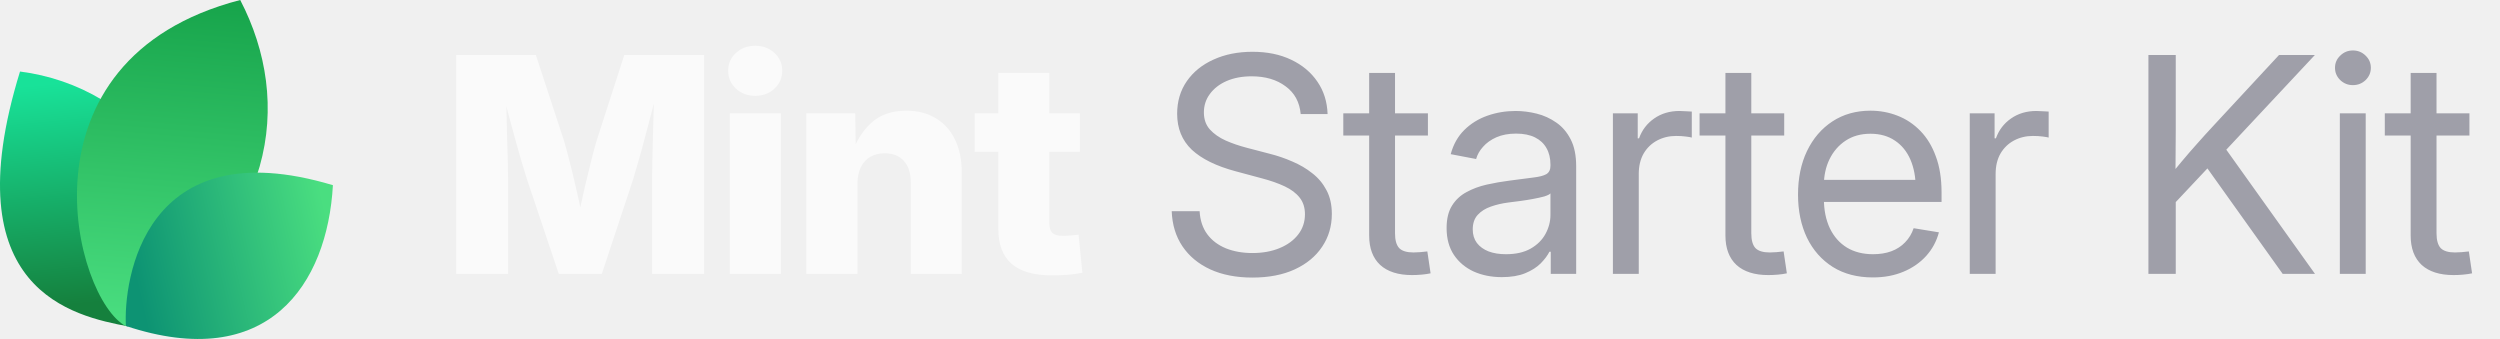
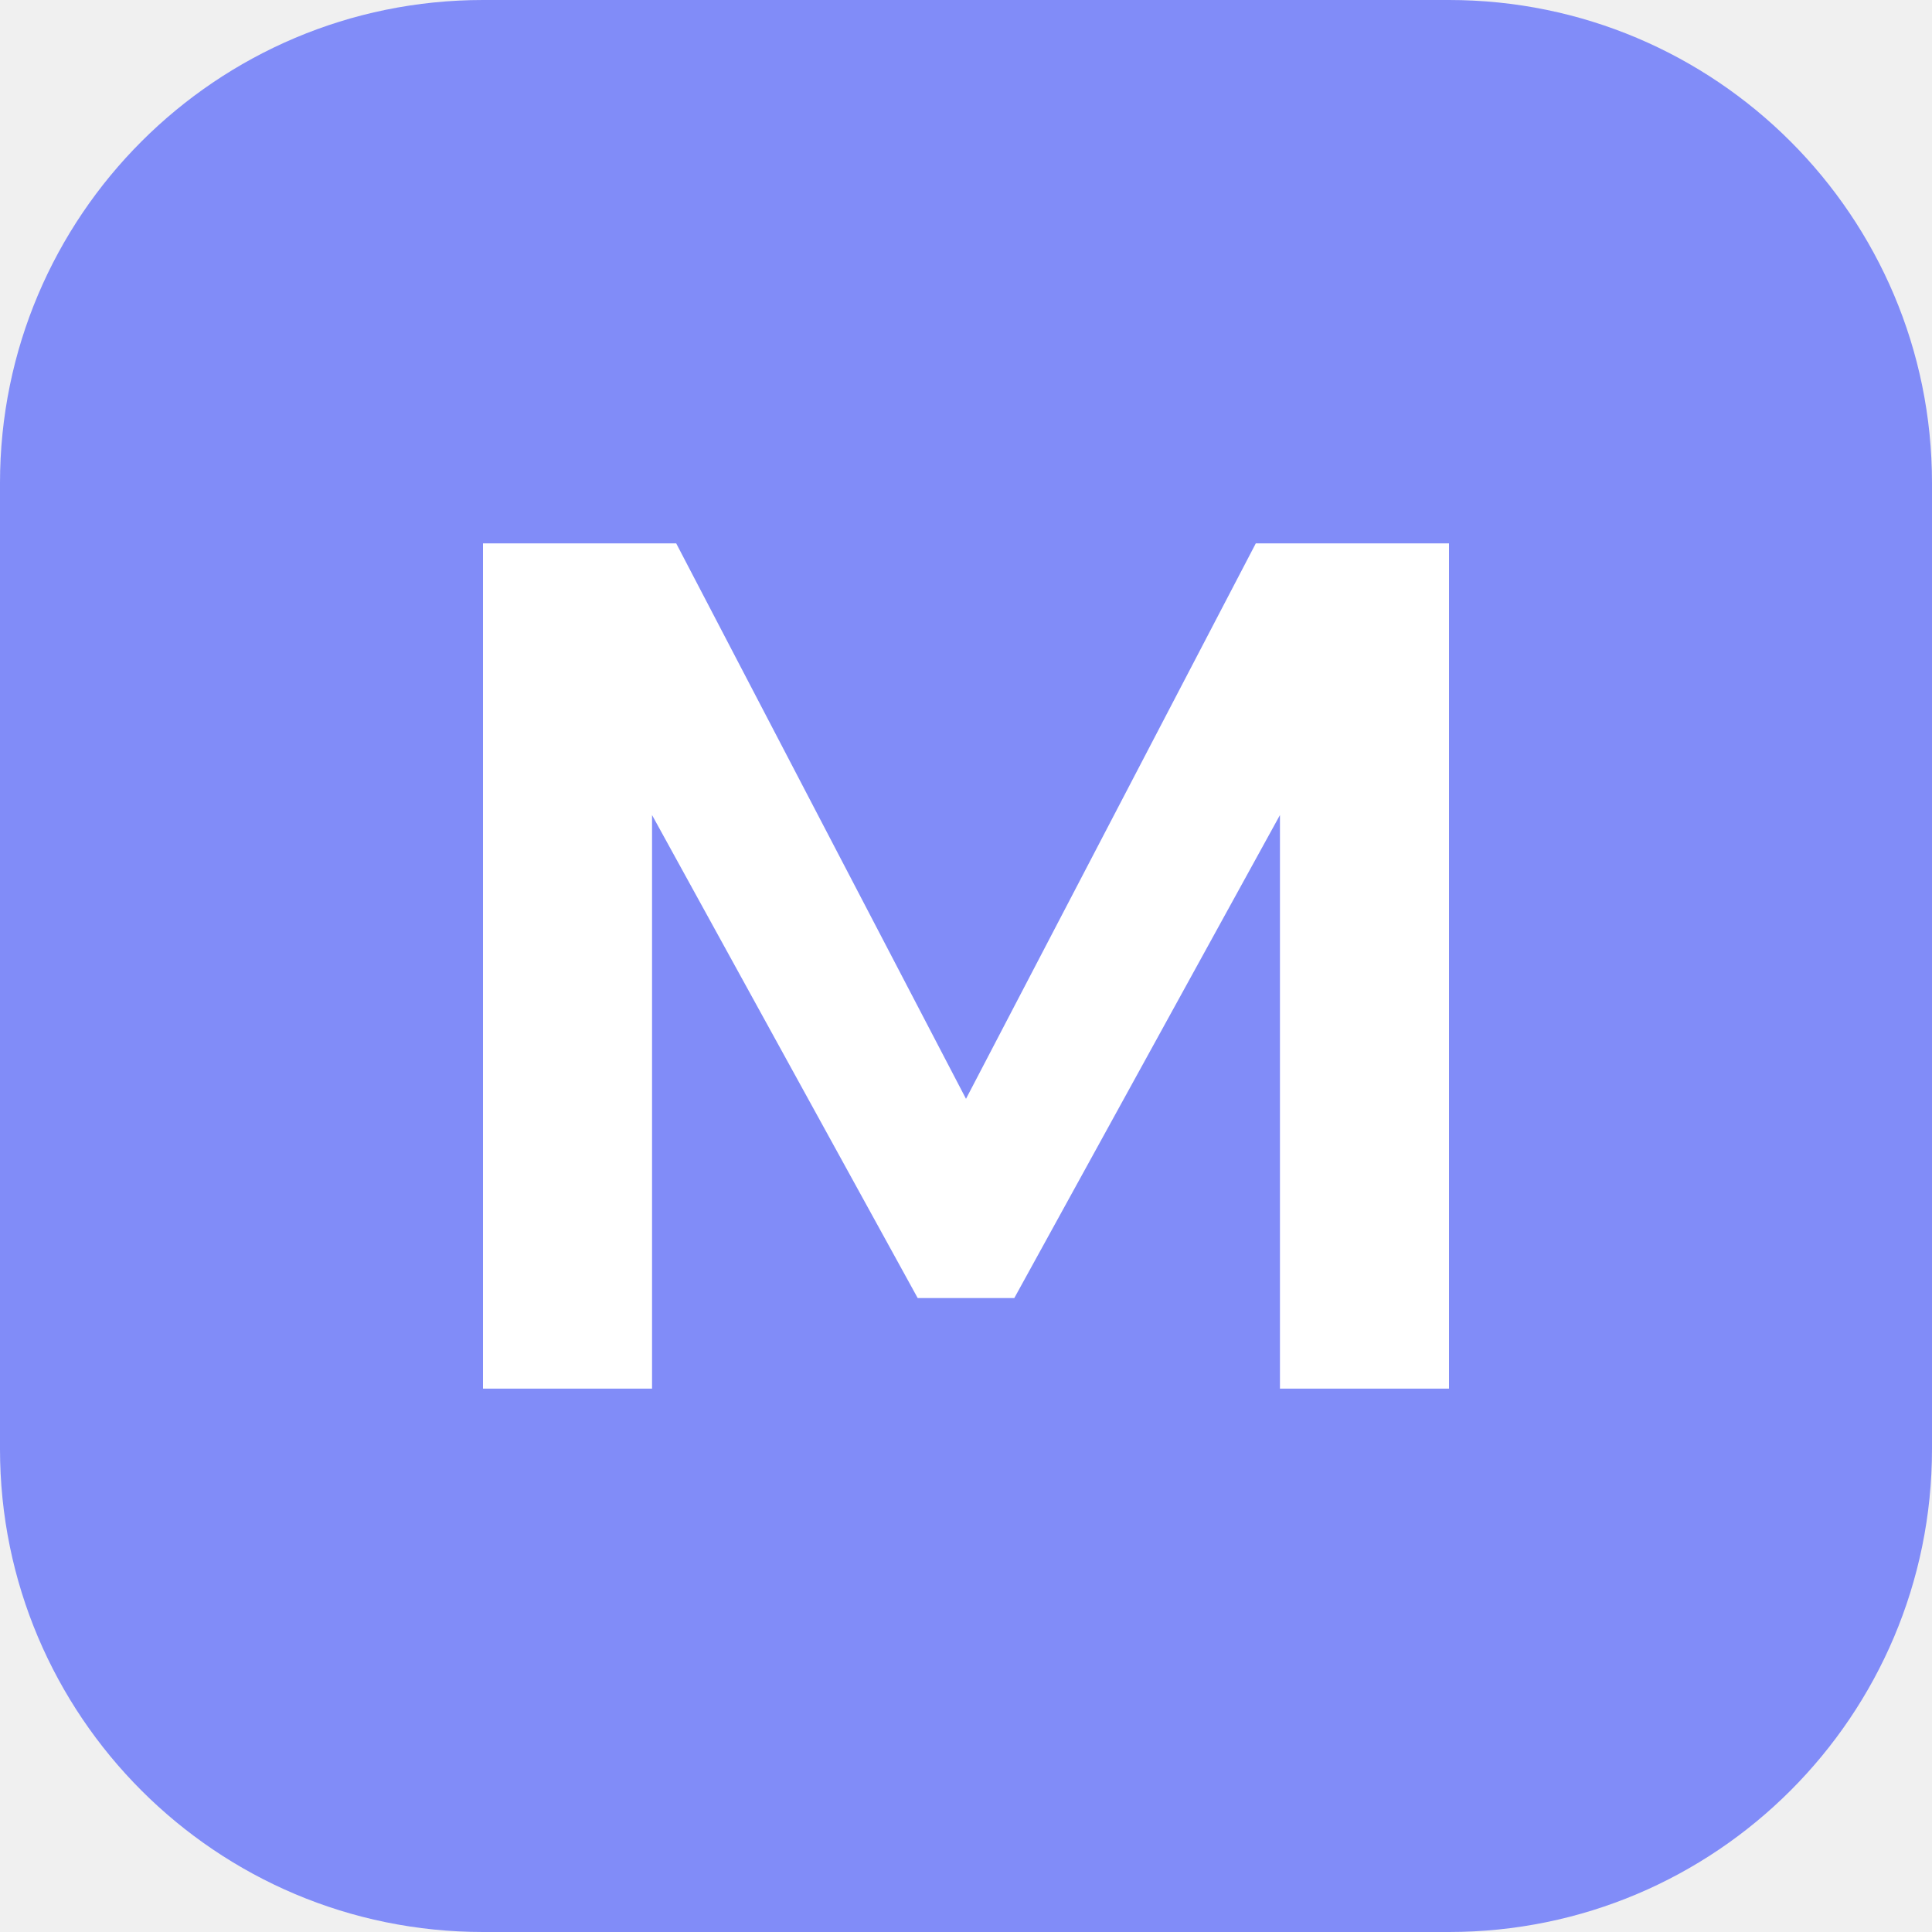
- <svg xmlns="http://www.w3.org/2000/svg" width="177" height="24" viewBox="0 0 177 24" fill="none">
-   <path d="M9.061 23.108C5.268 22.377 -3.391 20.627 1.417 5.064C9.634 6.099 16.973 14.064 9.061 23.108Z" fill="url(#paint0_linear_17557_2145)" />
-   <path d="M8.919 23.094C5.276 21.222 0.784 4.209 17.007 0C20.757 7.193 19.621 16.545 8.919 23.094Z" fill="url(#paint1_linear_17557_2145)" />
-   <path d="M8.914 23.079C8.735 19.882 10.159 9.085 23.57 13.111C23.181 20.123 18.984 26.418 8.914 23.079Z" fill="url(#paint2_linear_17557_2145)" />
-   <path d="M32.301 19.392V3.894H37.938L39.925 9.948C40.036 10.315 40.164 10.787 40.31 11.362C40.462 11.938 40.611 12.552 40.757 13.204C40.91 13.855 41.048 14.483 41.173 15.086C41.305 15.682 41.412 16.192 41.495 16.615H40.695C40.771 16.192 40.871 15.682 40.996 15.086C41.128 14.49 41.267 13.866 41.412 13.214C41.565 12.562 41.714 11.948 41.86 11.373C42.005 10.79 42.133 10.315 42.244 9.948L44.2 3.894H49.848V19.392H46.166V12.704C46.166 12.357 46.173 11.917 46.187 11.383C46.2 10.849 46.214 10.27 46.228 9.646C46.249 9.022 46.266 8.391 46.28 7.753C46.301 7.115 46.311 6.519 46.311 5.964H46.623C46.485 6.561 46.332 7.181 46.166 7.826C45.999 8.471 45.833 9.102 45.666 9.719C45.507 10.336 45.351 10.901 45.198 11.414C45.053 11.928 44.928 12.357 44.824 12.704L42.608 19.392H39.561L37.314 12.704C37.203 12.357 37.072 11.928 36.919 11.414C36.773 10.901 36.614 10.34 36.441 9.729C36.274 9.112 36.104 8.481 35.931 7.836C35.764 7.192 35.608 6.567 35.463 5.964H35.827C35.834 6.512 35.844 7.105 35.858 7.743C35.872 8.374 35.886 9.005 35.9 9.636C35.92 10.26 35.938 10.839 35.952 11.373C35.965 11.907 35.972 12.351 35.972 12.704V19.392H32.301ZM51.668 19.392V8.024H55.288V19.392H51.668ZM53.468 6.786C52.927 6.786 52.473 6.616 52.105 6.276C51.738 5.93 51.554 5.507 51.554 5.007C51.554 4.508 51.738 4.088 52.105 3.749C52.473 3.409 52.927 3.239 53.468 3.239C54.009 3.239 54.463 3.409 54.83 3.749C55.198 4.082 55.382 4.501 55.382 5.007C55.382 5.507 55.198 5.93 54.83 6.276C54.463 6.616 54.009 6.786 53.468 6.786ZM60.708 13.027V19.392H57.088V8.024H60.551L60.593 10.967H60.281C60.593 10.024 61.061 9.268 61.685 8.7C62.309 8.124 63.138 7.836 64.171 7.836C64.975 7.836 65.672 8.017 66.262 8.377C66.851 8.731 67.302 9.234 67.614 9.885C67.933 10.537 68.092 11.307 68.092 12.194V19.392H64.483V12.912C64.483 12.26 64.32 11.754 63.994 11.394C63.675 11.033 63.221 10.853 62.632 10.853C62.25 10.853 61.914 10.936 61.623 11.102C61.332 11.269 61.106 11.515 60.947 11.841C60.787 12.16 60.708 12.555 60.708 13.027ZM76.456 8.024V10.749H69.008V8.024H76.456ZM70.683 5.163H74.292V15.783C74.292 16.102 74.361 16.334 74.5 16.48C74.646 16.625 74.899 16.698 75.259 16.698C75.405 16.698 75.596 16.688 75.831 16.667C76.074 16.646 76.251 16.629 76.362 16.615L76.632 19.309C76.313 19.378 75.963 19.427 75.582 19.455C75.207 19.482 74.836 19.496 74.469 19.496C73.2 19.496 72.25 19.222 71.619 18.674C70.995 18.127 70.683 17.308 70.683 16.22V5.163Z" fill="#FAFAFA" />
-   <path d="M88.667 19.652C87.523 19.652 86.528 19.458 85.682 19.07C84.843 18.681 84.188 18.137 83.716 17.437C83.245 16.736 82.992 15.908 82.957 14.951H84.933C84.968 15.596 85.148 16.14 85.474 16.584C85.8 17.021 86.24 17.354 86.795 17.582C87.35 17.804 87.974 17.915 88.667 17.915C89.388 17.915 90.026 17.801 90.581 17.572C91.143 17.343 91.583 17.024 91.902 16.615C92.228 16.199 92.391 15.717 92.391 15.169C92.391 14.698 92.266 14.306 92.017 13.994C91.767 13.675 91.413 13.408 90.956 13.193C90.498 12.978 89.954 12.787 89.323 12.621L87.502 12.132C86.123 11.765 85.082 11.255 84.382 10.603C83.689 9.944 83.342 9.095 83.342 8.055C83.342 7.174 83.571 6.404 84.028 5.746C84.486 5.087 85.117 4.577 85.921 4.217C86.726 3.849 87.645 3.666 88.678 3.666C89.718 3.666 90.63 3.853 91.413 4.227C92.204 4.602 92.824 5.122 93.275 5.787C93.726 6.446 93.965 7.209 93.993 8.076H92.089C92.013 7.23 91.656 6.574 91.018 6.11C90.387 5.638 89.586 5.403 88.615 5.403C87.95 5.403 87.36 5.513 86.847 5.735C86.341 5.957 85.946 6.262 85.661 6.651C85.377 7.032 85.235 7.469 85.235 7.961C85.235 8.447 85.377 8.849 85.661 9.168C85.946 9.48 86.317 9.74 86.774 9.948C87.232 10.149 87.724 10.319 88.251 10.457L89.884 10.884C90.439 11.023 90.977 11.206 91.496 11.435C92.023 11.657 92.495 11.934 92.911 12.267C93.334 12.593 93.67 12.995 93.92 13.474C94.17 13.945 94.294 14.504 94.294 15.149C94.294 16.015 94.066 16.788 93.608 17.468C93.157 18.148 92.512 18.681 91.673 19.07C90.834 19.458 89.832 19.652 88.667 19.652ZM101.097 8.024V9.594H95.106V8.024H101.097ZM96.937 5.163H98.767V16.521C98.767 17 98.865 17.347 99.059 17.562C99.26 17.77 99.6 17.874 100.078 17.874C100.21 17.874 100.366 17.867 100.546 17.853C100.733 17.832 100.903 17.815 101.056 17.801L101.285 19.351C101.097 19.392 100.886 19.423 100.65 19.444C100.414 19.465 100.189 19.475 99.974 19.475C98.996 19.475 98.244 19.236 97.717 18.758C97.197 18.272 96.937 17.579 96.937 16.677V5.163ZM106.33 19.621C105.595 19.621 104.932 19.489 104.343 19.226C103.754 18.955 103.285 18.564 102.939 18.05C102.592 17.53 102.419 16.896 102.419 16.147C102.419 15.495 102.547 14.965 102.804 14.556C103.06 14.146 103.403 13.828 103.833 13.599C104.263 13.363 104.742 13.186 105.269 13.068C105.796 12.95 106.333 12.857 106.881 12.787C107.574 12.69 108.132 12.617 108.555 12.569C108.978 12.52 109.287 12.441 109.481 12.33C109.675 12.212 109.772 12.014 109.772 11.737V11.654C109.772 11.203 109.679 10.815 109.492 10.489C109.311 10.163 109.041 9.91 108.68 9.729C108.32 9.549 107.872 9.459 107.338 9.459C106.805 9.459 106.34 9.546 105.945 9.719C105.556 9.892 105.241 10.118 104.998 10.395C104.755 10.665 104.593 10.953 104.509 11.258L102.71 10.915C102.897 10.222 103.22 9.65 103.677 9.199C104.135 8.748 104.679 8.412 105.31 8.19C105.941 7.968 106.607 7.857 107.307 7.857C107.8 7.857 108.295 7.92 108.795 8.044C109.301 8.169 109.765 8.381 110.188 8.679C110.611 8.97 110.951 9.369 111.208 9.875C111.464 10.374 111.593 11.005 111.593 11.768V19.392H109.793V17.822H109.7C109.568 18.085 109.363 18.359 109.086 18.643C108.809 18.921 108.444 19.153 107.994 19.34C107.543 19.527 106.988 19.621 106.33 19.621ZM106.621 17.998C107.321 17.998 107.904 17.867 108.368 17.603C108.84 17.333 109.19 16.986 109.419 16.563C109.654 16.133 109.772 15.682 109.772 15.211V13.692C109.703 13.769 109.554 13.841 109.325 13.911C109.096 13.973 108.829 14.032 108.524 14.088C108.226 14.143 107.921 14.192 107.609 14.233C107.304 14.275 107.033 14.309 106.798 14.337C106.354 14.393 105.938 14.49 105.549 14.628C105.168 14.76 104.86 14.954 104.624 15.211C104.388 15.467 104.27 15.811 104.27 16.241C104.27 16.615 104.367 16.934 104.561 17.198C104.762 17.461 105.04 17.662 105.393 17.801C105.747 17.933 106.156 17.998 106.621 17.998ZM114.193 19.392V8.024H115.951V9.792H116.045C116.253 9.209 116.61 8.741 117.116 8.388C117.622 8.034 118.219 7.857 118.905 7.857C119.058 7.857 119.217 7.864 119.384 7.878C119.55 7.885 119.682 7.892 119.779 7.899V9.74C119.716 9.719 119.578 9.695 119.363 9.667C119.155 9.639 118.922 9.625 118.666 9.625C118.174 9.625 117.726 9.733 117.324 9.948C116.922 10.163 116.603 10.471 116.367 10.874C116.138 11.276 116.024 11.758 116.024 12.319V19.392H114.193ZM126.322 8.024V9.594H120.33V8.024H126.322ZM122.161 5.163H123.992V16.521C123.992 17 124.089 17.347 124.283 17.562C124.484 17.77 124.824 17.874 125.302 17.874C125.434 17.874 125.59 17.867 125.77 17.853C125.958 17.832 126.127 17.815 126.28 17.801L126.509 19.351C126.322 19.392 126.11 19.423 125.874 19.444C125.639 19.465 125.413 19.475 125.198 19.475C124.221 19.475 123.468 19.236 122.941 18.758C122.421 18.272 122.161 17.579 122.161 16.677V5.163ZM132.604 19.642C131.502 19.642 130.555 19.396 129.765 18.903C128.974 18.404 128.364 17.714 127.934 16.834C127.511 15.946 127.3 14.927 127.3 13.775C127.3 12.611 127.511 11.584 127.934 10.697C128.364 9.802 128.964 9.102 129.734 8.596C130.51 8.089 131.408 7.836 132.428 7.836C133.1 7.836 133.738 7.954 134.341 8.19C134.952 8.426 135.489 8.783 135.954 9.261C136.425 9.74 136.793 10.343 137.056 11.071C137.327 11.792 137.462 12.645 137.462 13.63V14.296H128.433V12.735H136.463L135.631 13.297C135.631 12.541 135.506 11.876 135.257 11.3C135.007 10.725 134.643 10.277 134.165 9.958C133.686 9.632 133.107 9.469 132.428 9.469C131.748 9.469 131.162 9.632 130.67 9.958C130.177 10.284 129.796 10.725 129.526 11.279C129.262 11.827 129.13 12.441 129.13 13.12V14.046C129.13 14.864 129.273 15.572 129.557 16.168C129.841 16.757 130.243 17.211 130.763 17.53C131.283 17.842 131.901 17.998 132.615 17.998C133.093 17.998 133.523 17.929 133.905 17.79C134.293 17.645 134.619 17.433 134.882 17.156C135.153 16.879 135.354 16.546 135.486 16.157L137.275 16.449C137.108 17.08 136.81 17.634 136.38 18.113C135.95 18.591 135.413 18.966 134.768 19.236C134.123 19.507 133.402 19.642 132.604 19.642ZM139.459 19.392V8.024H141.217V9.792H141.311C141.519 9.209 141.876 8.741 142.382 8.388C142.888 8.034 143.485 7.857 144.171 7.857C144.324 7.857 144.483 7.864 144.649 7.878C144.816 7.885 144.948 7.892 145.045 7.899V9.74C144.982 9.719 144.844 9.695 144.629 9.667C144.421 9.639 144.188 9.625 143.932 9.625C143.439 9.625 142.992 9.733 142.59 9.948C142.188 10.163 141.869 10.471 141.633 10.874C141.404 11.276 141.29 11.758 141.29 12.319V19.392H139.459ZM153.429 14.961V12.715C153.783 12.257 154.136 11.82 154.49 11.404C154.844 10.981 155.204 10.565 155.572 10.156C155.939 9.74 156.314 9.327 156.695 8.918L161.355 3.894H163.893L157.277 10.967H157.184L153.429 14.961ZM152.108 19.392V3.894H154.043V9.241L154.022 12.559L154.043 13.505V19.392H152.108ZM161.615 19.392L155.967 11.477L157.173 9.969L163.903 19.392H161.615ZM165.661 19.392V8.024H167.492V19.392H165.661ZM166.587 6.027C166.24 6.027 165.942 5.909 165.692 5.673C165.443 5.43 165.318 5.139 165.318 4.799C165.318 4.459 165.443 4.172 165.692 3.936C165.942 3.693 166.24 3.572 166.587 3.572C166.934 3.572 167.232 3.693 167.482 3.936C167.731 4.172 167.856 4.459 167.856 4.799C167.856 5.139 167.731 5.43 167.482 5.673C167.232 5.909 166.934 6.027 166.587 6.027ZM174.836 8.024V9.594H168.844V8.024H174.836ZM170.675 5.163H172.506V16.521C172.506 17 172.603 17.347 172.797 17.562C172.998 17.77 173.338 17.874 173.816 17.874C173.948 17.874 174.104 17.867 174.284 17.853C174.472 17.832 174.641 17.815 174.794 17.801L175.023 19.351C174.836 19.392 174.624 19.423 174.388 19.444C174.153 19.465 173.927 19.475 173.712 19.475C172.735 19.475 171.982 19.236 171.455 18.758C170.935 18.272 170.675 17.579 170.675 16.677V5.163Z" fill="#9F9FA9" />
-   <defs>
-     <linearGradient id="paint0_linear_17557_2145" x1="3.776" y1="5.916" x2="5.232" y2="21.559" gradientUnits="userSpaceOnUse">
-       <stop stop-color="#18E299" />
-       <stop offset="1" stop-color="#15803D" />
-     </linearGradient>
-     <linearGradient id="paint1_linear_17557_2145" x1="12.171" y1="-0.718" x2="10.19" y2="22.983" gradientUnits="userSpaceOnUse">
-       <stop stop-color="#16A34A" />
-       <stop offset="1" stop-color="#4ADE80" />
-     </linearGradient>
-     <linearGradient id="paint2_linear_17557_2145" x1="23.133" y1="15.353" x2="9.338" y2="18.52" gradientUnits="userSpaceOnUse">
-       <stop stop-color="#4ADE80" />
-       <stop offset="1" stop-color="#0D9373" />
-     </linearGradient>
-   </defs>
+ <svg xmlns="http://www.w3.org/2000/svg" width="32" height="32" viewBox="0 0 32 32" fill="none">
+   <rect width="32" height="32" rx="8" fill="#818CF8" />
+   <path d="M8 23V9H11.2L16 18.2L20.8 9H24V23H21.2V13.5L16.8 21.5H15.2L10.8 13.5V23H8Z" fill="white" />
</svg>
